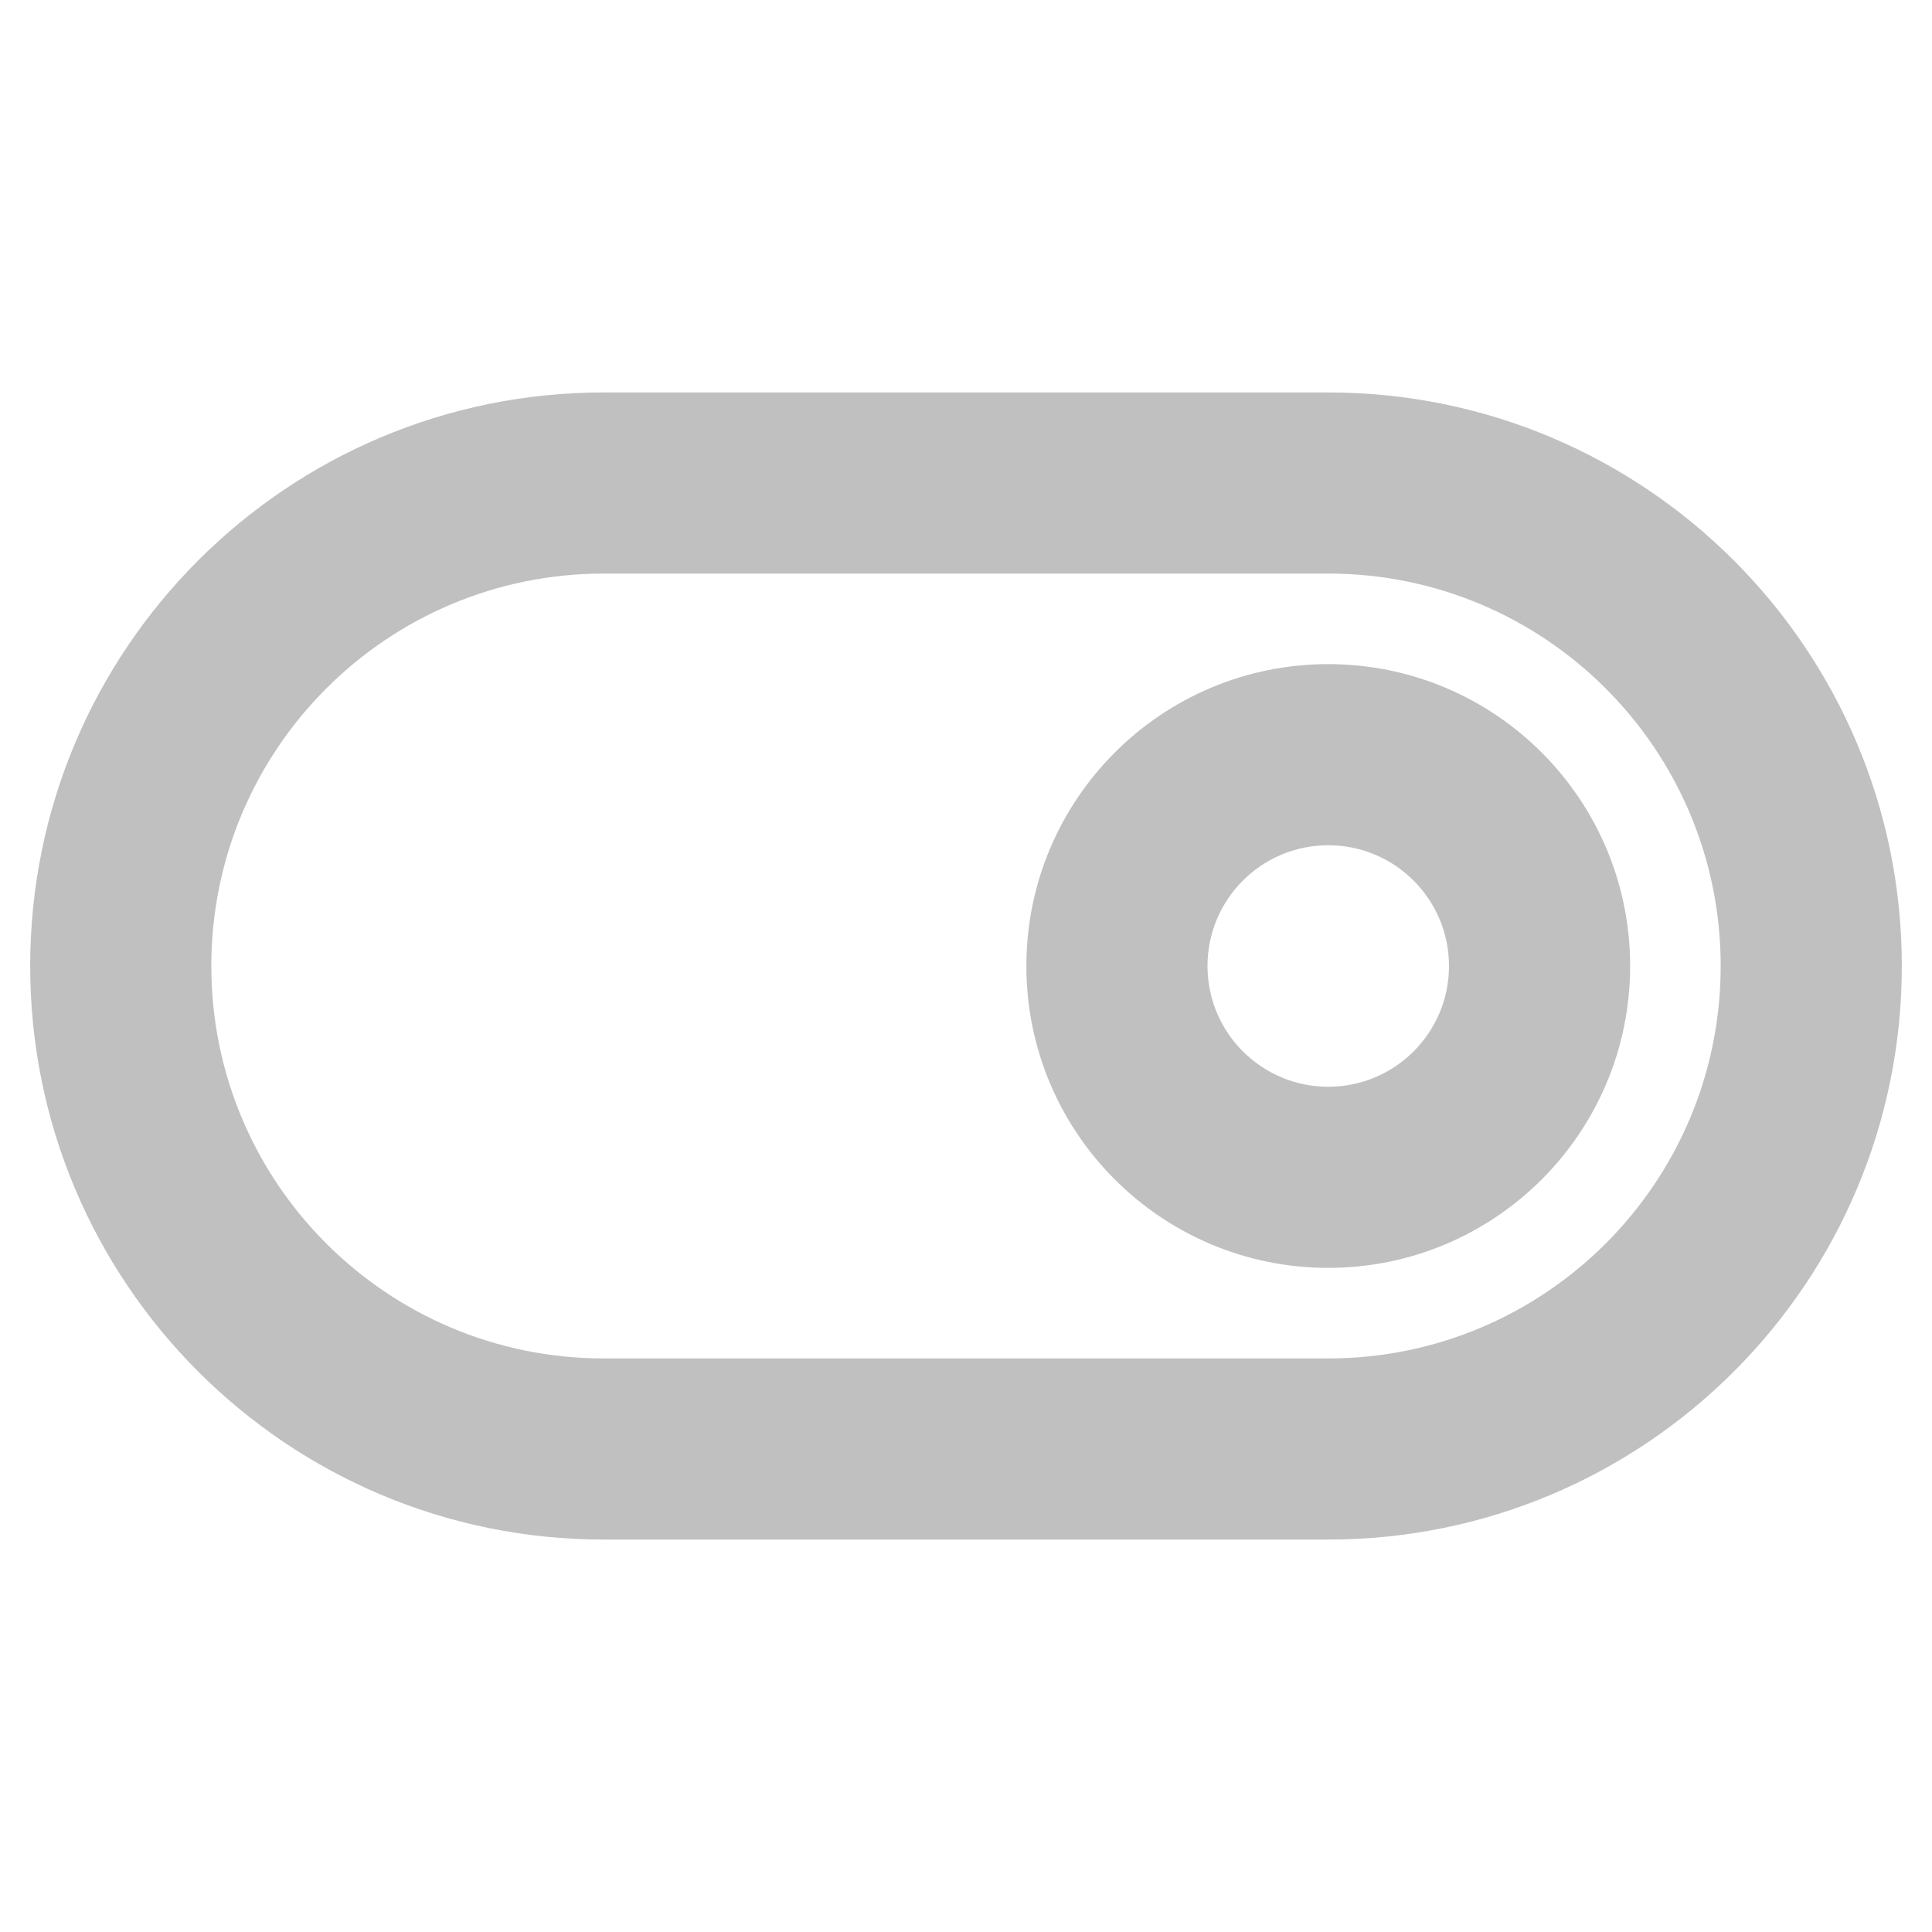
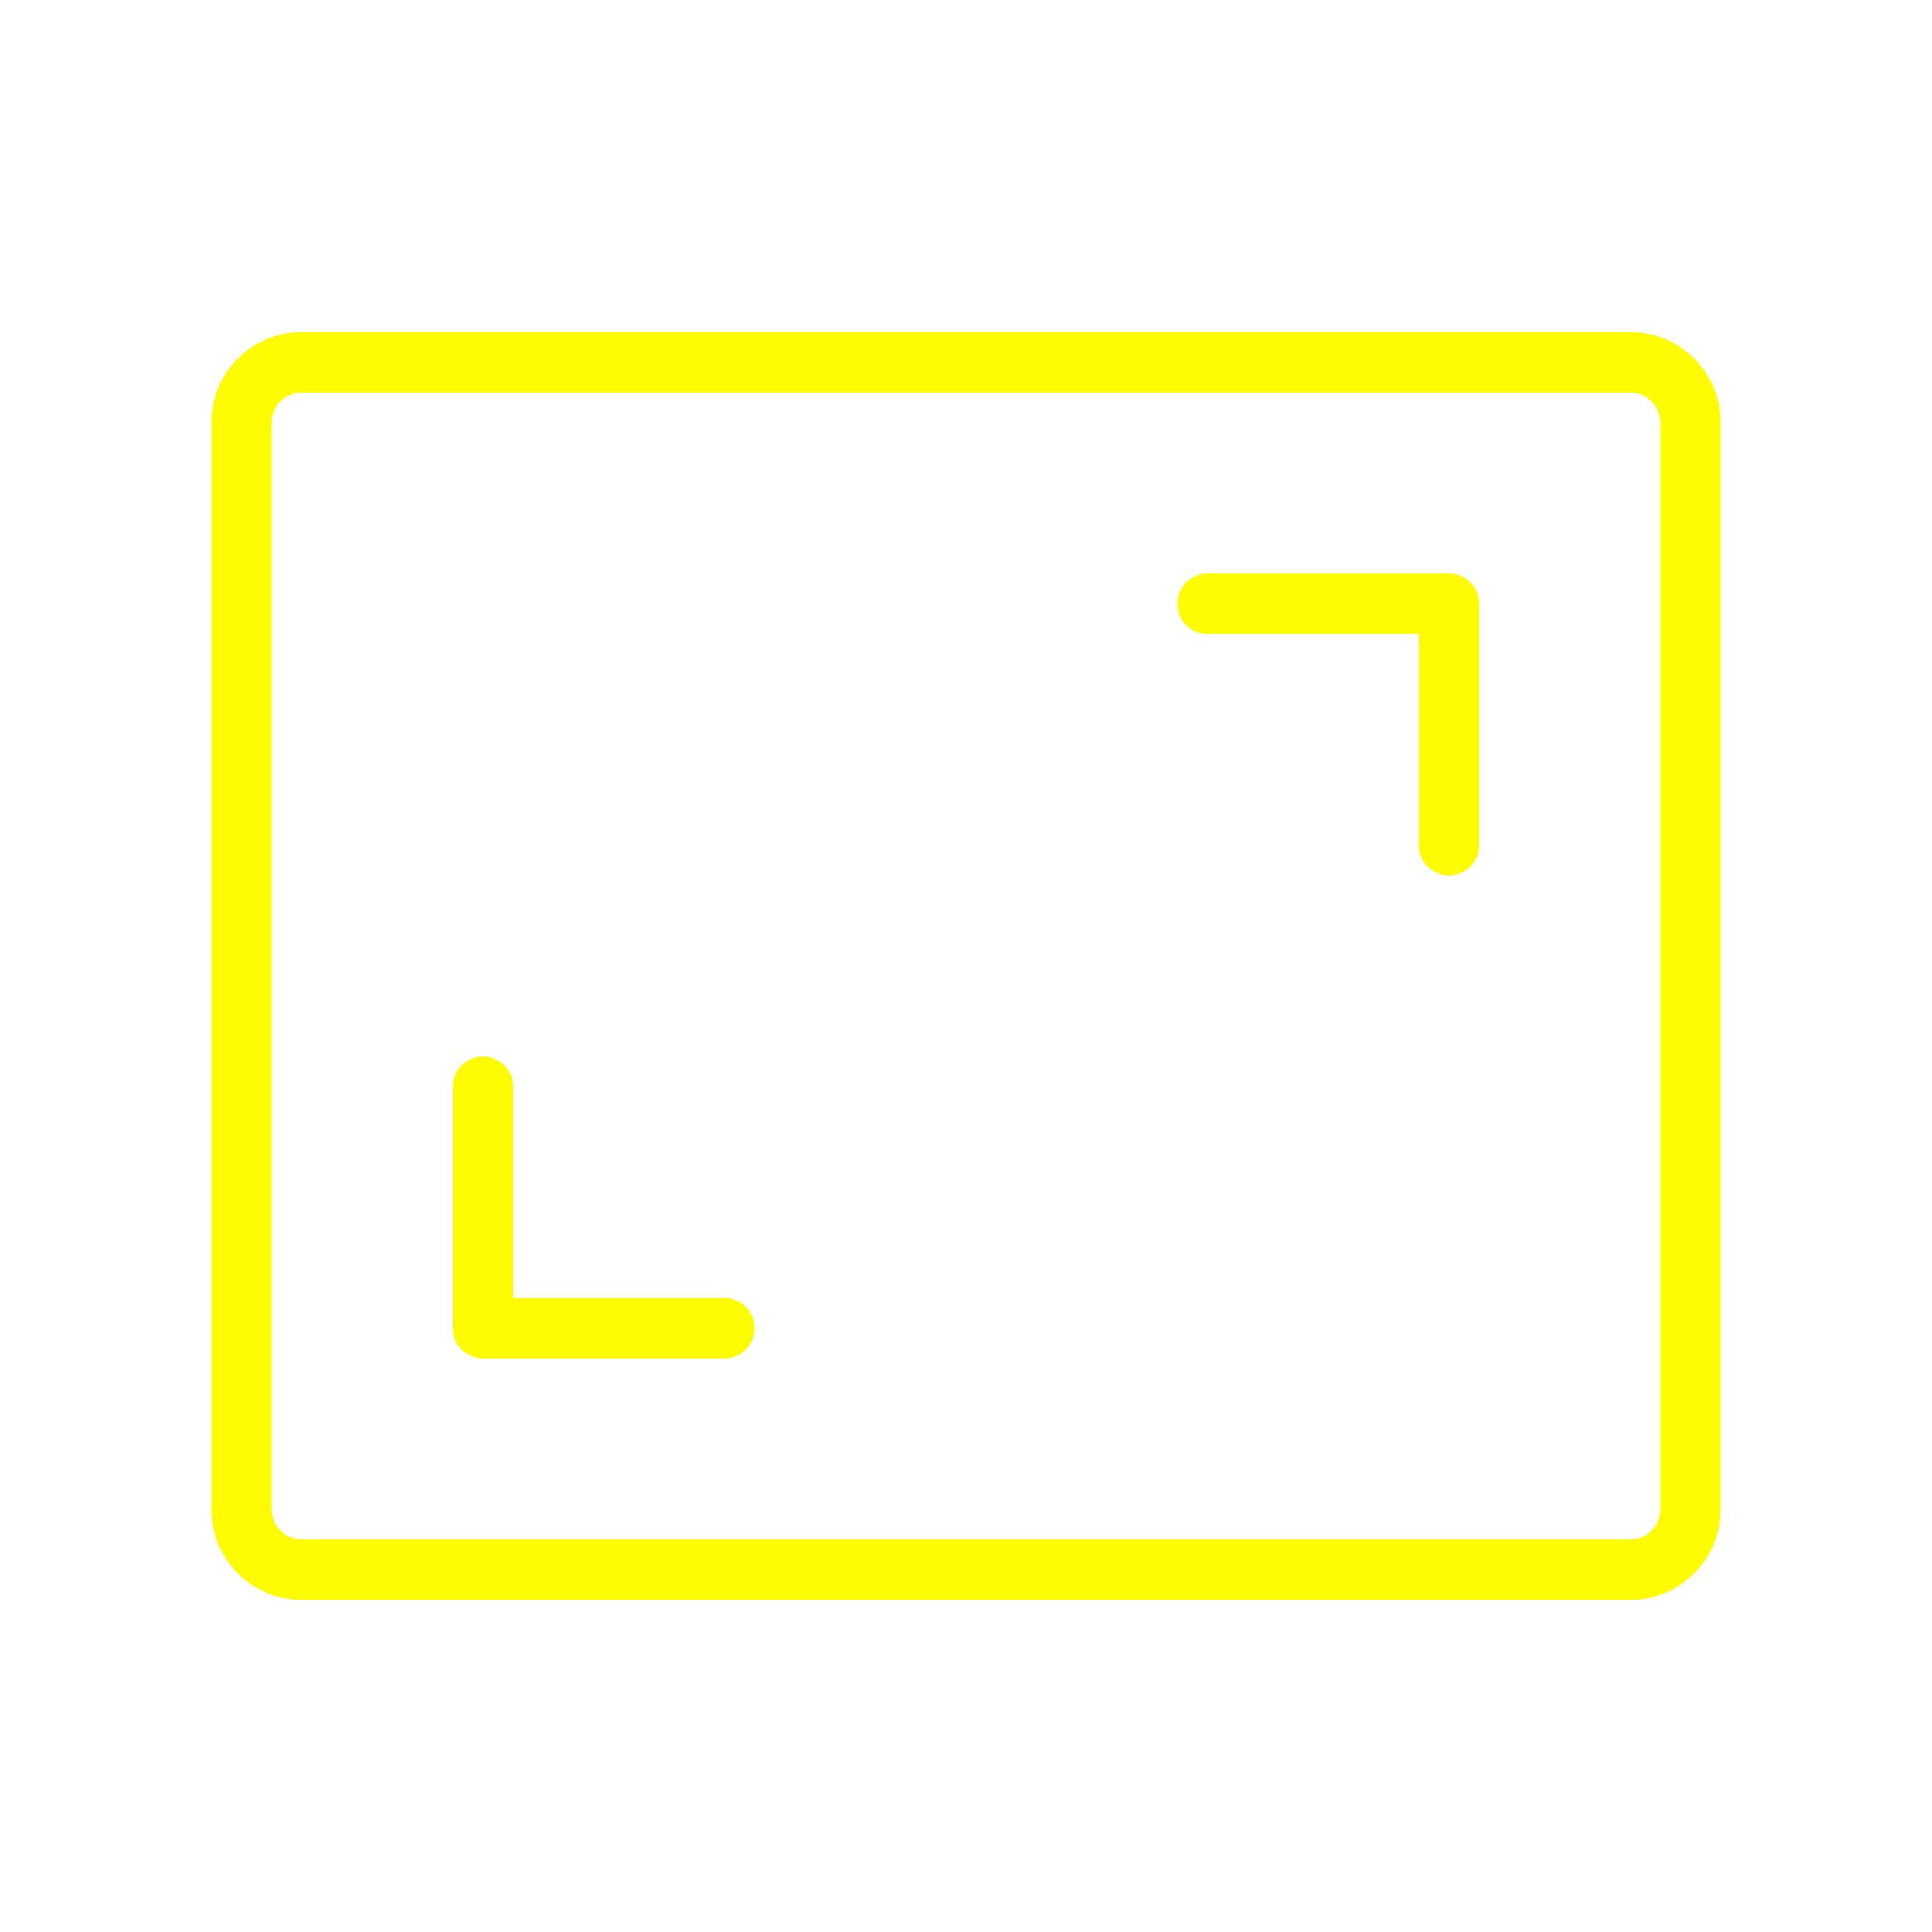
- <svg xmlns="http://www.w3.org/2000/svg" width="40" height="40" fill="#c0c0c0" viewBox="0 0 256 256">
-   <path d="M176,52H80a76,76,0,0,0,0,152h96a76,76,0,0,0,0-152Zm0,128H80A52,52,0,0,1,80,76h96a52,52,0,0,1,0,104Zm0-92a40,40,0,1,0,40,40A40,40,0,0,0,176,88Zm0,56a16,16,0,1,1,16-16A16,16,0,0,1,176,144Z" />
+ <svg xmlns="http://www.w3.org/2000/svg" width="32" height="32" fill="#fffb00" viewBox="0 0 256 256">
+   <path d="M196,80v32a4,4,0,0,1-8,0V84H160a4,4,0,0,1,0-8h32A4,4,0,0,1,196,80ZM96,172H68V144a4,4,0,0,0-8,0v32a4,4,0,0,0,4,4H96a4,4,0,0,0,0-8ZM228,56V200a12,12,0,0,1-12,12H40a12,12,0,0,1-12-12V56A12,12,0,0,1,40,44H216A12,12,0,0,1,228,56Zm-8,0a4,4,0,0,0-4-4H40a4,4,0,0,0-4,4V200a4,4,0,0,0,4,4H216a4,4,0,0,0,4-4Z" />
</svg>
